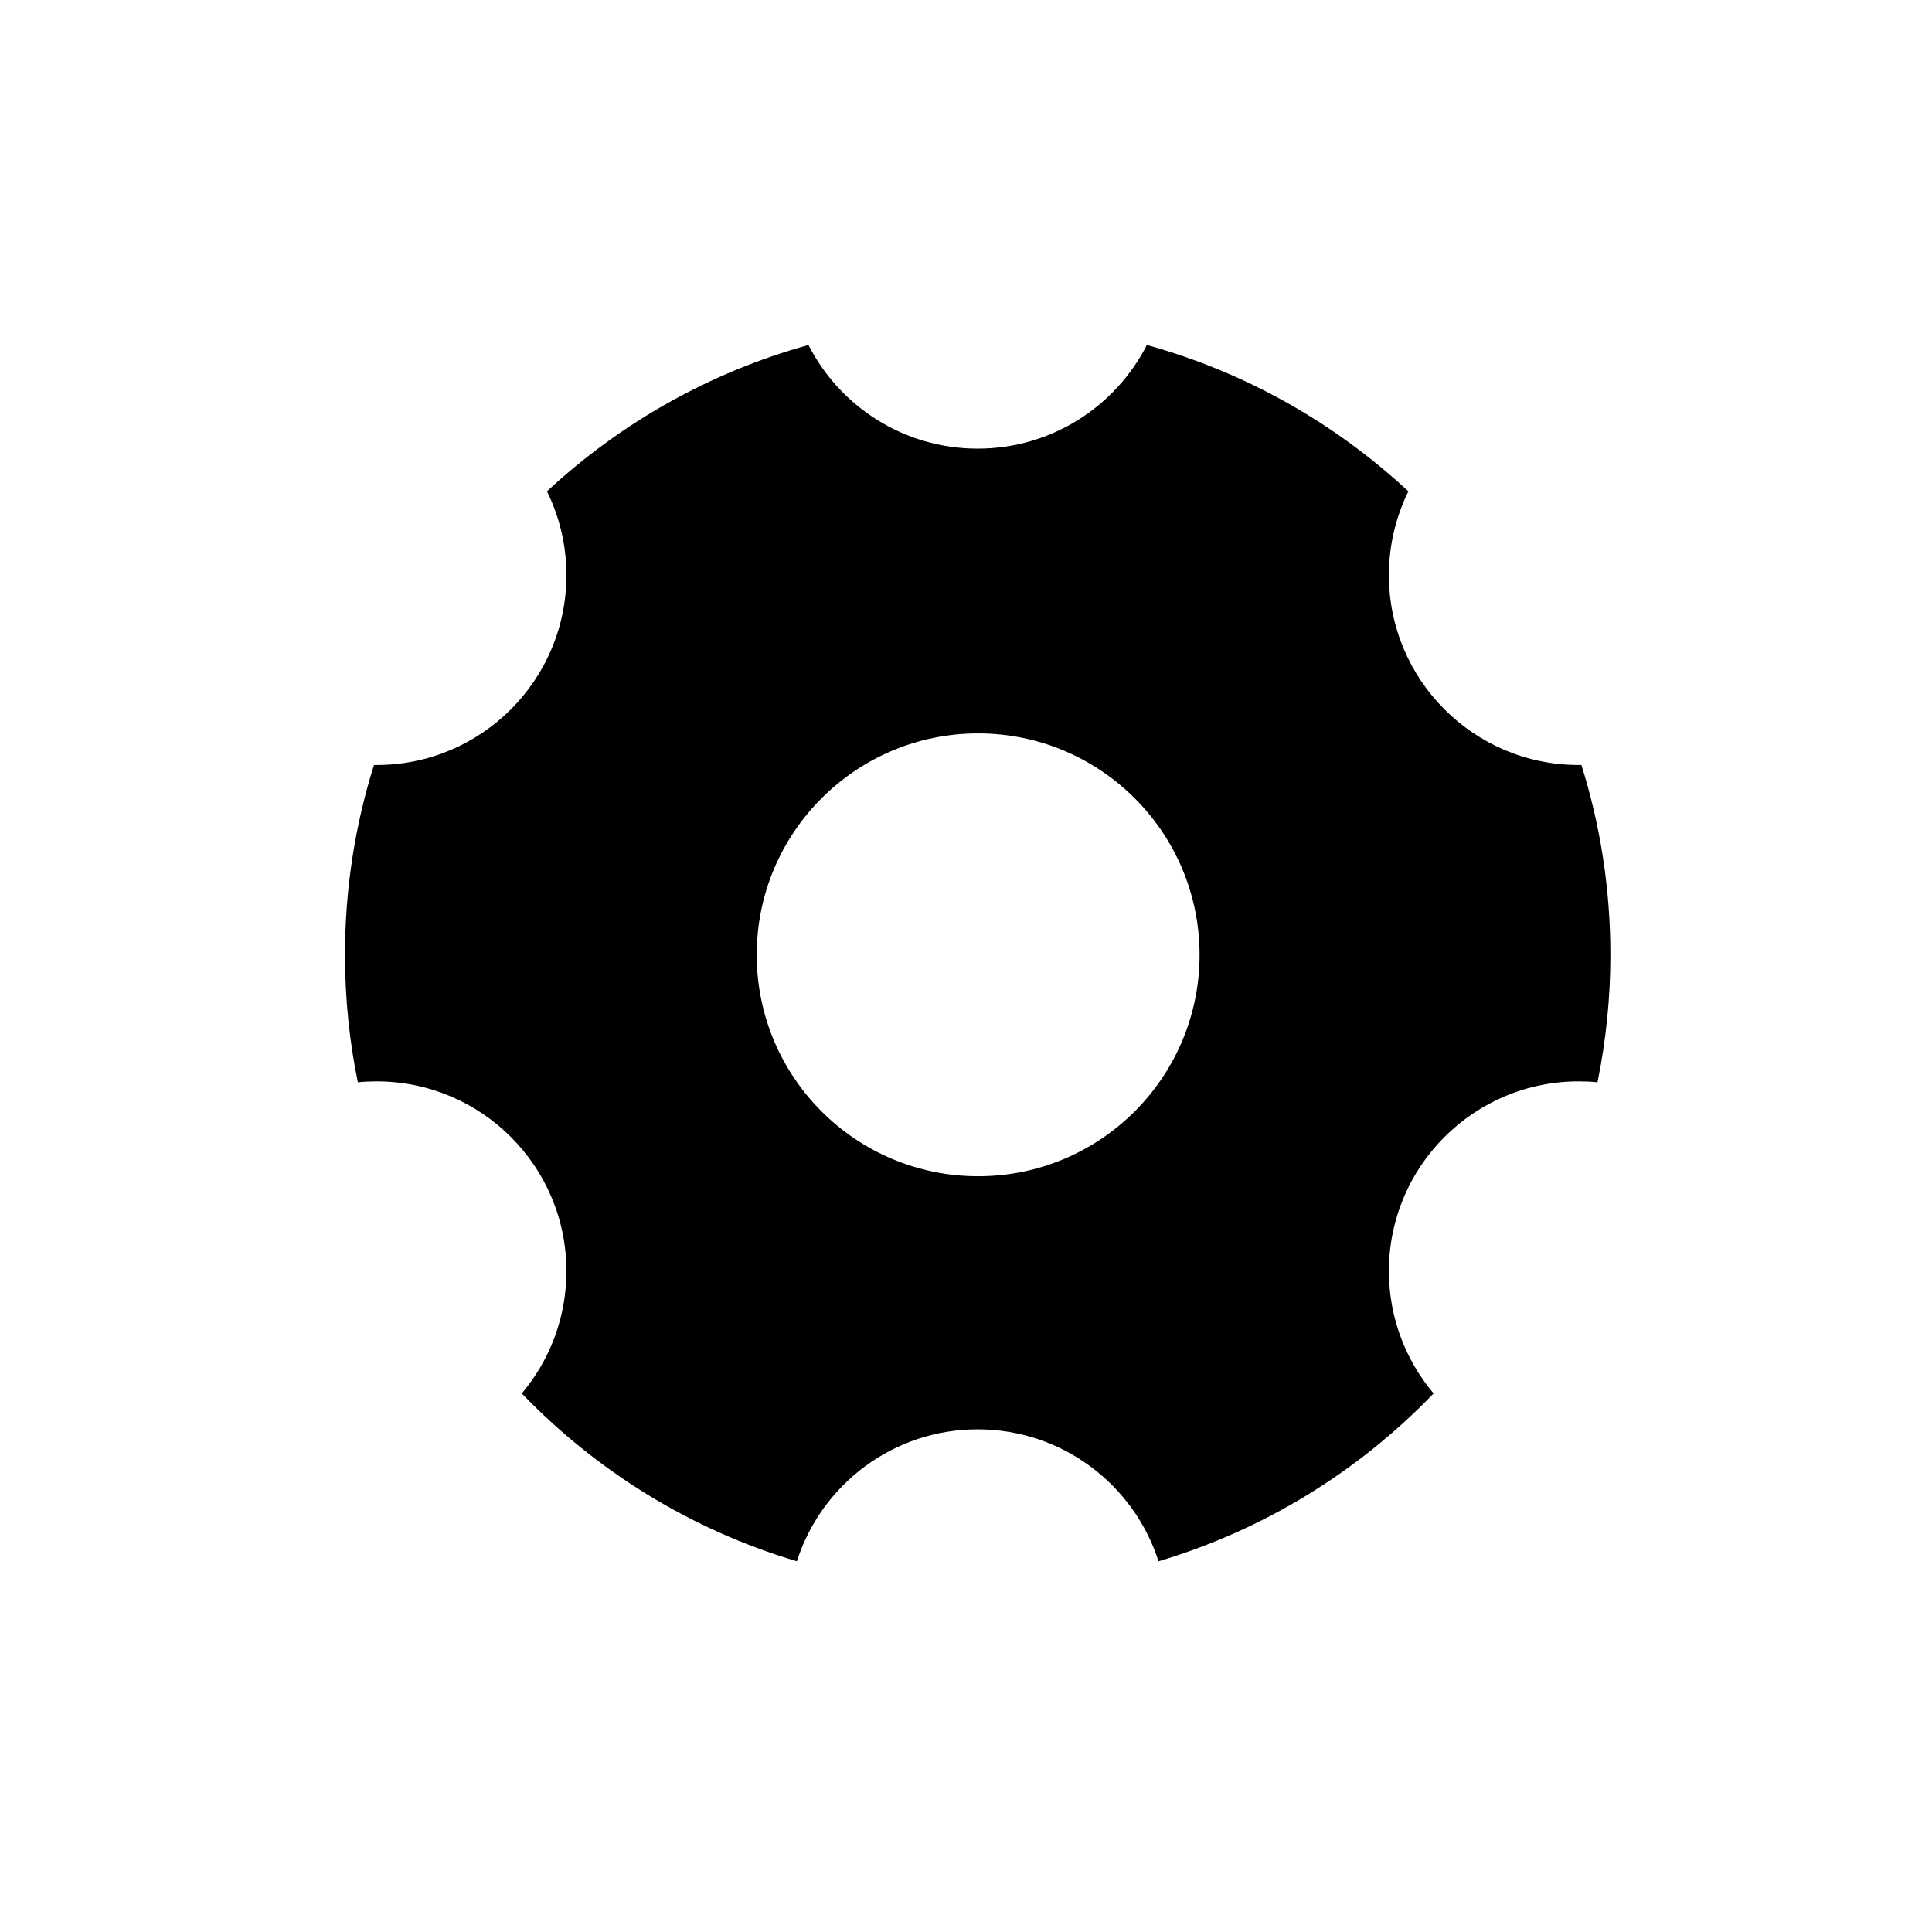
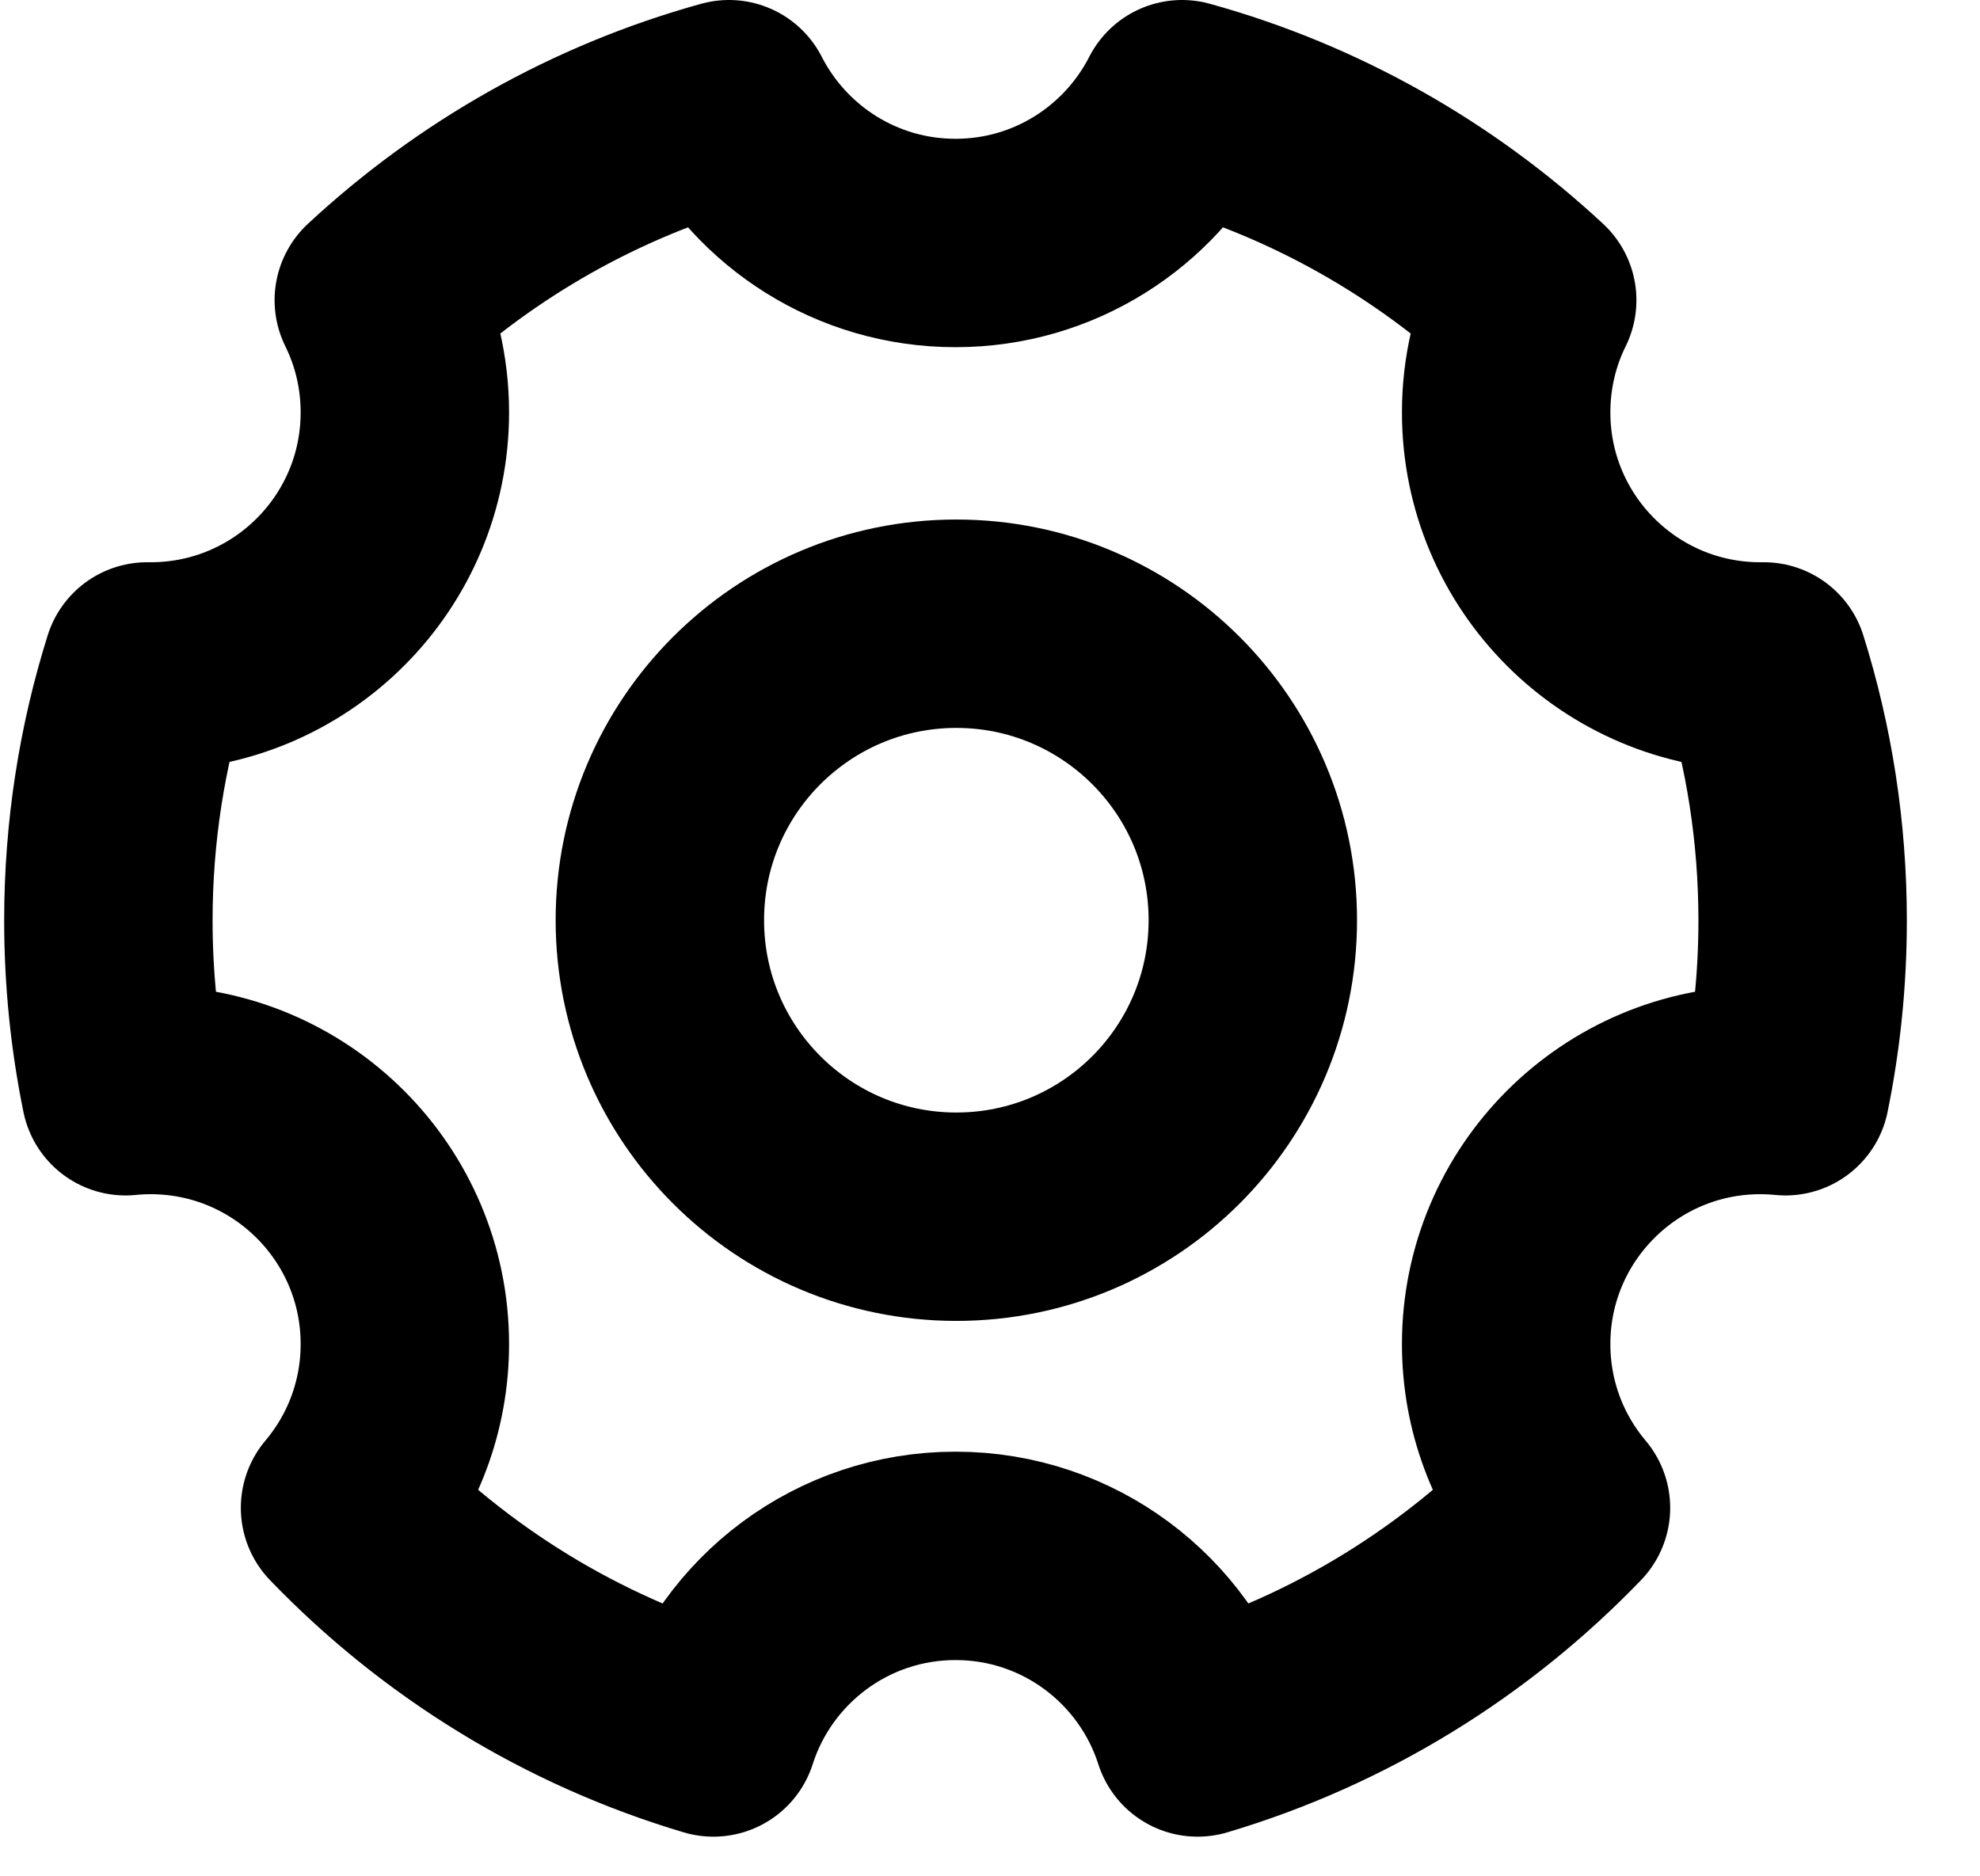
- <svg xmlns="http://www.w3.org/2000/svg" width="28" height="28" viewBox="0 0 28 28" fill="none">
-   <g id="setting">
-     <path id="Subtract" fill-rule="evenodd" clip-rule="evenodd" d="M7.562 20.195C8.645 21.32 10.012 22.17 11.549 22.627C11.903 21.518 12.942 20.715 14.169 20.715C15.396 20.715 16.435 21.518 16.79 22.627C18.326 22.17 19.694 21.32 20.777 20.195C20.373 19.716 20.129 19.098 20.129 18.422C20.129 16.903 21.361 15.672 22.88 15.672C22.972 15.672 23.063 15.676 23.152 15.685C23.274 15.088 23.339 14.471 23.339 13.838C23.339 12.879 23.192 11.955 22.919 11.087L22.88 11.087C21.361 11.087 20.129 9.855 20.129 8.336C20.129 7.9 20.231 7.488 20.411 7.121C19.351 6.135 18.057 5.397 16.621 5C16.166 5.892 15.239 6.502 14.169 6.502C13.1 6.502 12.172 5.892 11.717 5C10.282 5.397 8.987 6.135 7.927 7.121C8.108 7.488 8.209 7.9 8.209 8.336C8.209 9.855 6.978 11.087 5.458 11.087L5.42 11.087C5.147 11.955 5 12.879 5 13.838C5 14.471 5.064 15.088 5.186 15.685C5.276 15.676 5.367 15.672 5.458 15.672C6.978 15.672 8.209 16.903 8.209 18.422C8.209 19.098 7.966 19.716 7.562 20.195ZM17.385 13.838C17.385 15.611 15.948 17.047 14.176 17.047C12.404 17.047 10.967 15.611 10.967 13.838C10.967 12.066 12.404 10.629 14.176 10.629C15.948 10.629 17.385 12.066 17.385 13.838Z" fill="currentColor" />
-   </g>
+ <svg xmlns="http://www.w3.org/2000/svg" width="19" height="18" viewBox="0 0 19 18" fill="none">
+   <path d="M6.846 16.627C5.484 16.222 4.271 15.469 3.311 14.471C3.669 14.047 3.885 13.498 3.885 12.899C3.885 11.553 2.793 10.461 1.446 10.461C1.365 10.461 1.284 10.465 1.205 10.473C1.097 9.944 1.04 9.396 1.04 8.835C1.04 7.985 1.17 7.166 1.412 6.396C1.424 6.396 1.435 6.396 1.446 6.396C2.793 6.396 3.885 5.305 3.885 3.958C3.885 3.571 3.795 3.205 3.635 2.881C4.575 2.007 5.723 1.352 6.995 1C7.399 1.791 8.221 2.332 9.169 2.332C10.117 2.332 10.939 1.791 11.343 1C12.615 1.352 13.763 2.007 14.703 2.881C14.543 3.205 14.453 3.571 14.453 3.958C14.453 5.305 15.545 6.396 16.891 6.396C16.903 6.396 16.914 6.396 16.926 6.396C17.168 7.166 17.298 7.985 17.298 8.835C17.298 9.396 17.241 9.944 17.133 10.473C17.053 10.465 16.973 10.461 16.891 10.461C15.545 10.461 14.453 11.553 14.453 12.899C14.453 13.498 14.669 14.047 15.027 14.471C14.067 15.469 12.854 16.222 11.492 16.627C11.178 15.644 10.257 14.932 9.169 14.932C8.081 14.932 7.16 15.644 6.846 16.627Z" stroke="currentColor" stroke-width="2" stroke-linecap="round" stroke-linejoin="round" />
+   <path d="M9.177 11.677C10.748 11.677 12.022 10.403 12.022 8.831C12.022 7.26 10.748 5.986 9.177 5.986C7.606 5.986 6.332 7.26 6.332 8.831C6.332 10.403 7.606 11.677 9.177 11.677Z" stroke="currentColor" stroke-width="2" stroke-linecap="round" stroke-linejoin="round" />
</svg>
